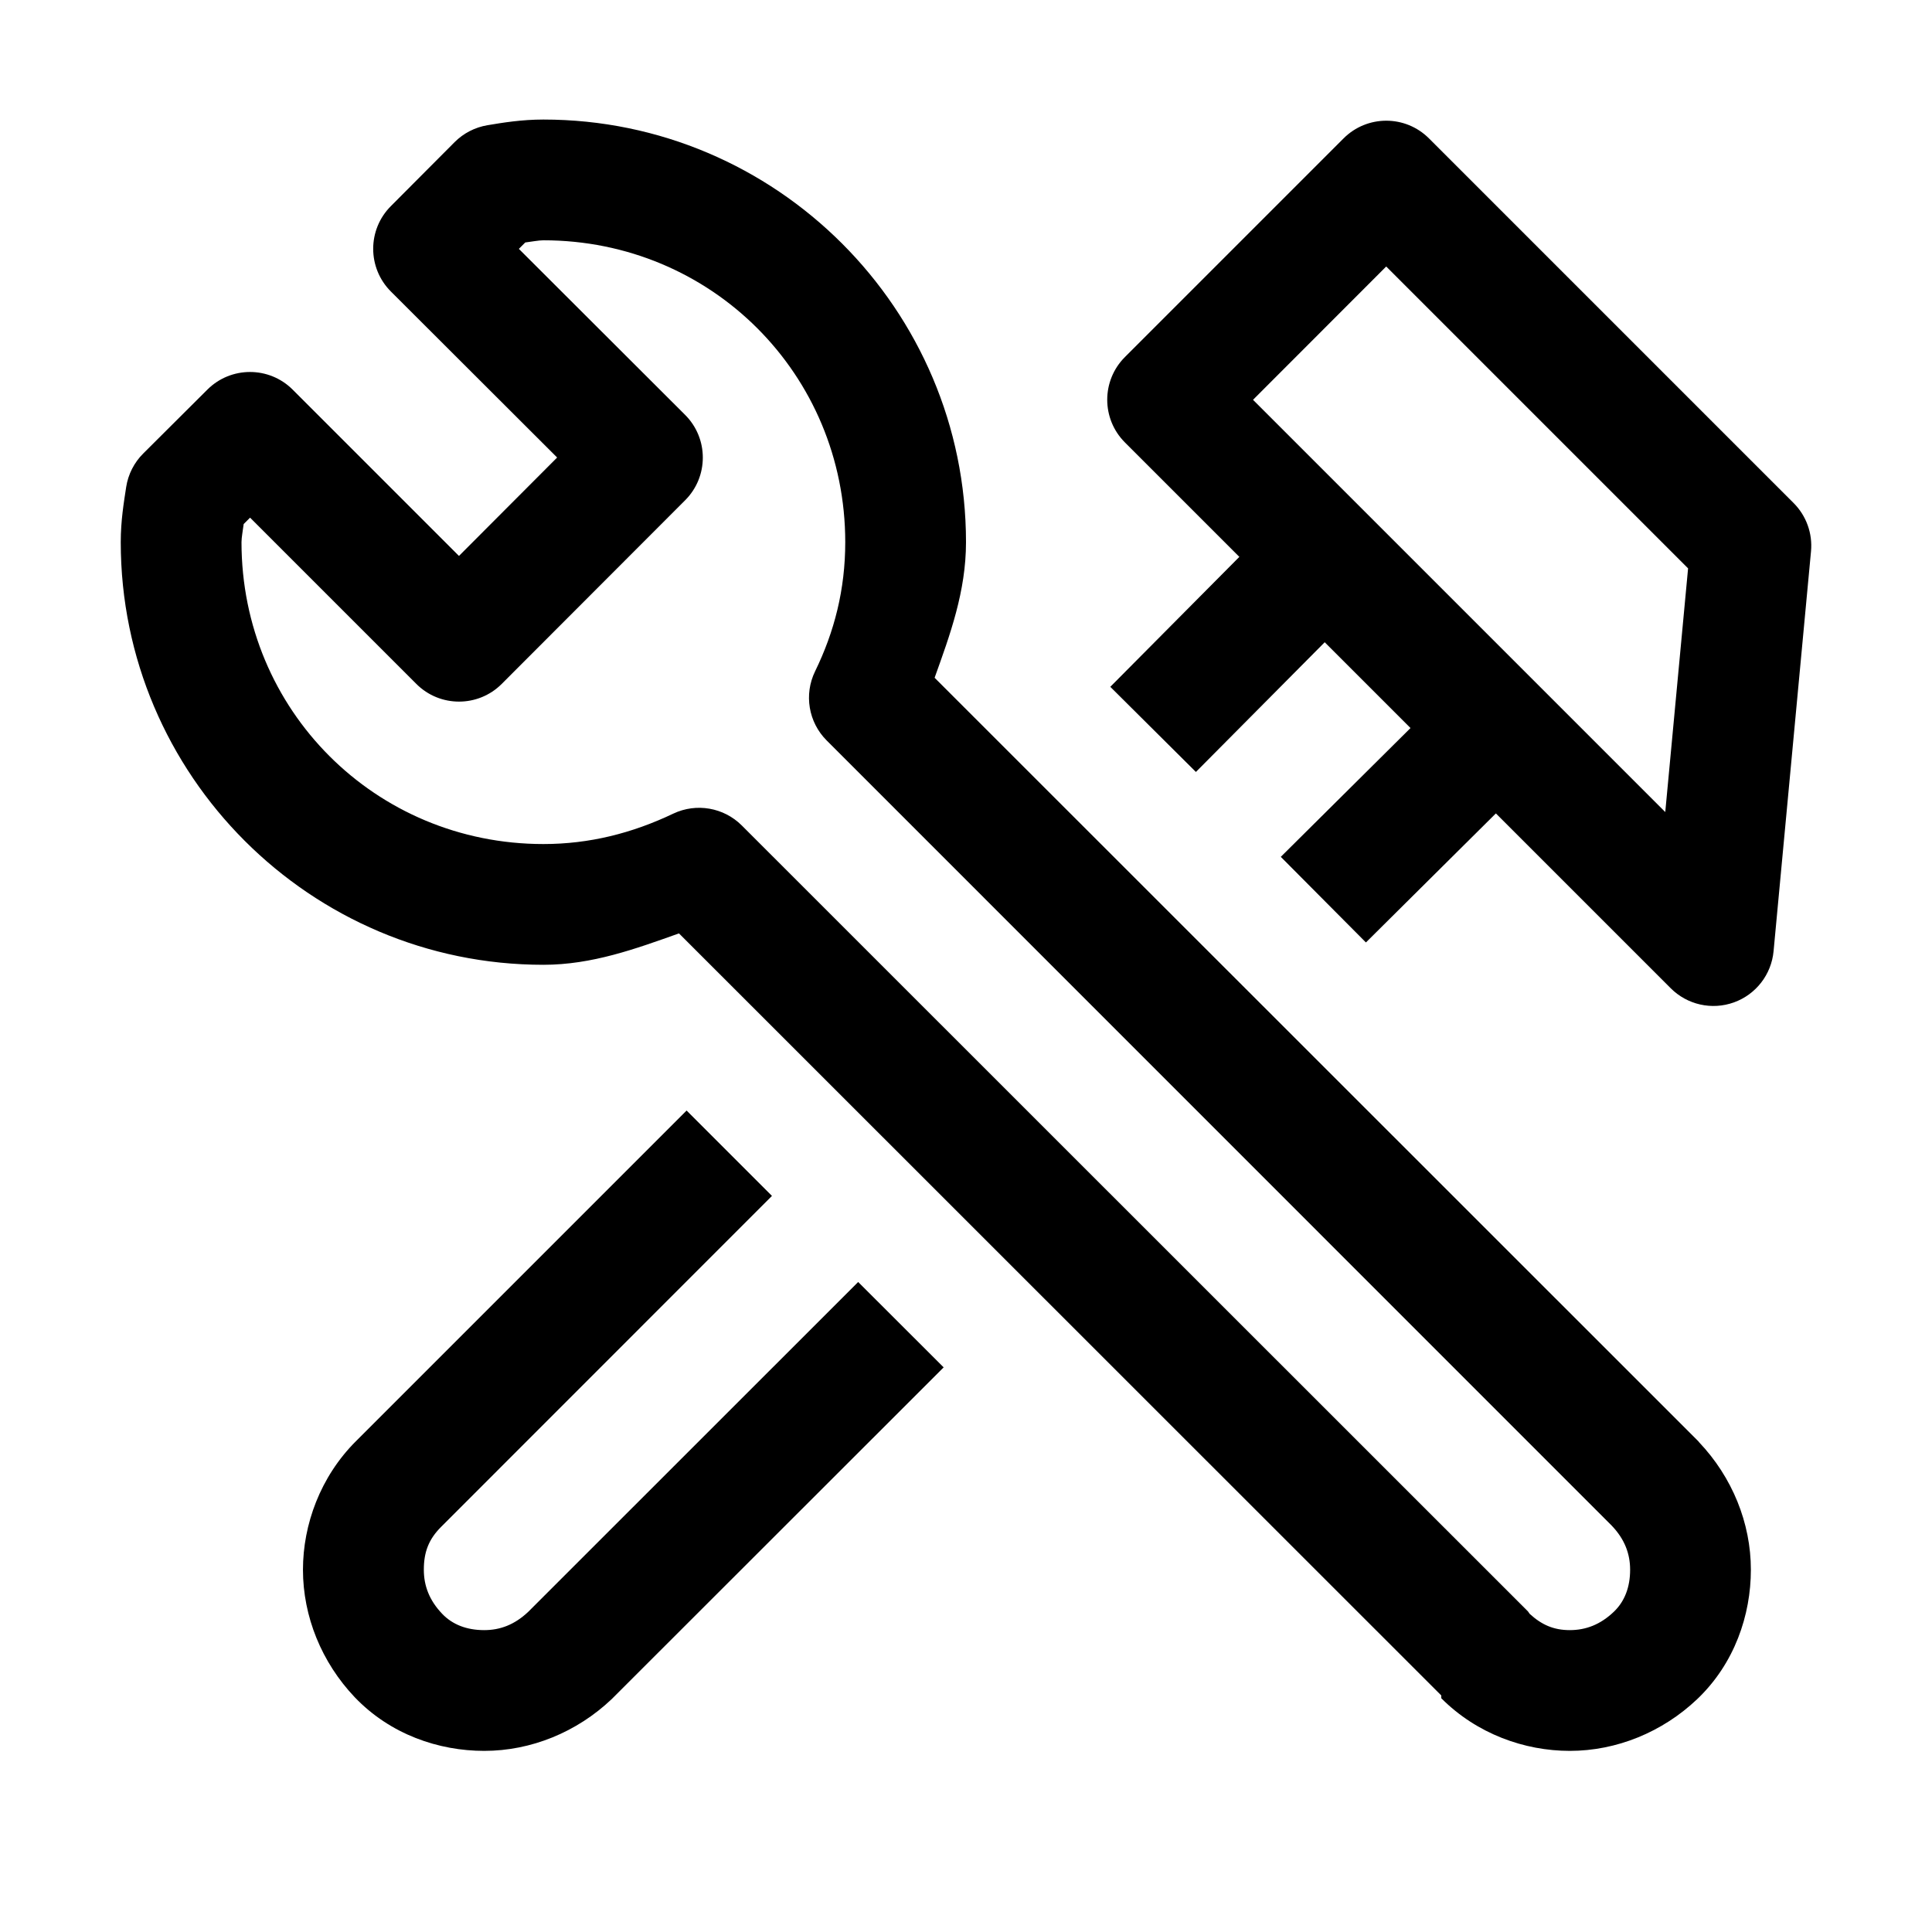
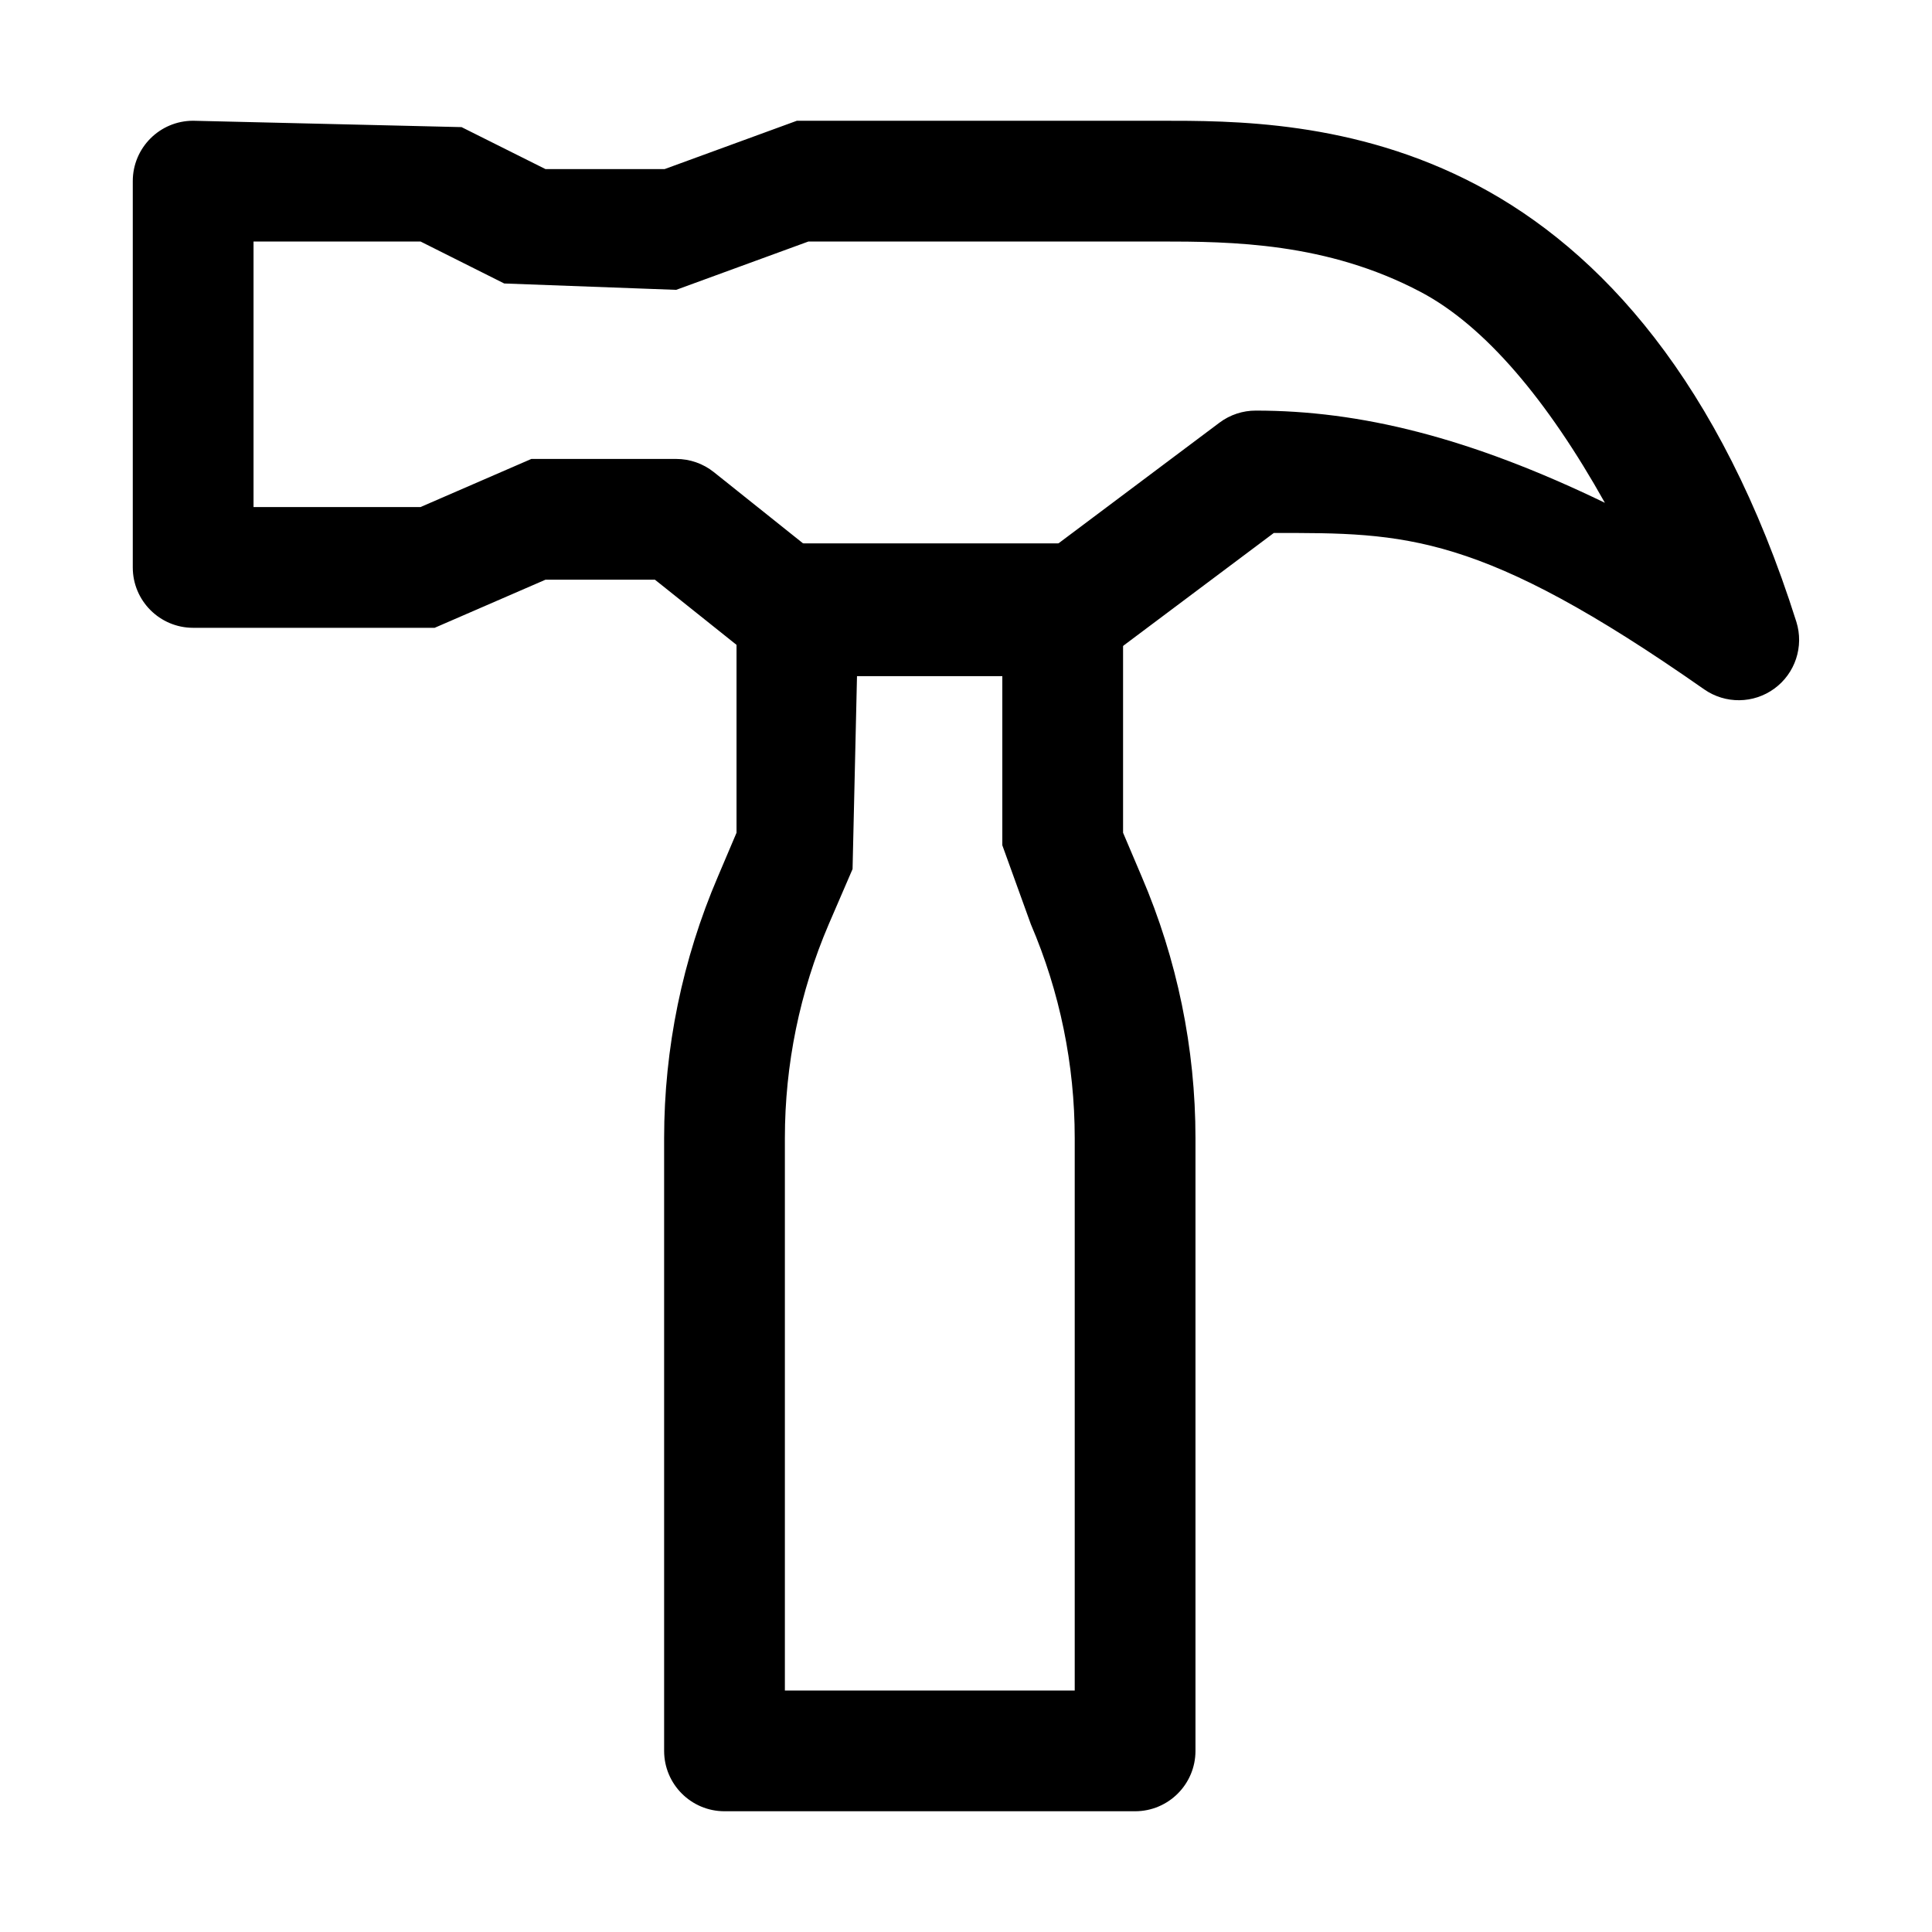
<svg xmlns="http://www.w3.org/2000/svg" width="1024px" height="1024px" viewBox="0 0 1024 1024">
-   <path d="M 10.615,4.258 9.195,5.688 9.904,6.393 11.324,4.963 Z M 12.037,5.676 10.607,7.096 11.312,7.805 12.742,6.385 Z M 5.686,9.197 2.947,11.936 c -0.294,0.294 -0.438,0.689 -0.438,1.064 0,0.388 0.155,0.767 0.428,1.055 C 3.233,14.365 3.634,14.5 4.01,14.5 c 0.388,0 0.767,-0.155 1.055,-0.428 l 0.004,-0.004 2.746,-2.744 L 7.107,10.617 4.375,13.348 C 4.262,13.455 4.142,13.5 4.01,13.5 3.865,13.5 3.747,13.454 3.662,13.365 3.555,13.253 3.51,13.132 3.51,13 c 0,-0.145 0.039,-0.252 0.145,-0.357 L 6.393,9.904 Z" transform="matrix(64,0,0,64,0,0)" />
-   <path d="m 4.5,0.99 c -0.181,0 -0.338,0.026 -0.463,0.047 A 0.5,0.5 0 0 0 3.766,1.176 l -0.529,0.531 a 0.5,0.5 0 0 0 0,0.707 l 1.377,1.375 L 3.801,4.604 2.424,3.227 a 0.5,0.5 0 0 0 -0.707,0 l -0.531,0.529 A 0.5,0.5 0 0 0 1.045,4.033 C 1.026,4.159 1,4.309 1,4.49 c 0,1.929 1.571,3.5 3.5,3.5 0.403,0 0.763,-0.132 1.123,-0.26 l 6.313,6.311 a 0.5,0.5 0 0 0 0,0.023 C 12.23,14.359 12.625,14.5 13,14.5 c 0.388,0 0.767,-0.155 1.055,-0.428 C 14.365,13.777 14.5,13.375 14.5,13 c 0,-0.388 -0.155,-0.767 -0.428,-1.055 a 0.5,0.5 0 0 0 -0.008,-0.01 L 7.74,5.613 C 7.868,5.256 8,4.898 8,4.49 8,2.561 6.429,0.99 4.5,0.99 Z M 11.127,1.146 9.316,2.957 a 0.5,0.5 0 0 0 0,0.707 L 13.836,8.184 A 0.5,0.5 0 0 0 14.688,7.877 L 14.998,4.566 A 0.5,0.5 0 0 0 14.854,4.166 L 11.834,1.146 a 0.5,0.5 0 0 0 -0.707,0 z M 4.5,1.99 c 1.391,0 2.5,1.109 2.5,2.5 0,0.392 -0.09,0.742 -0.25,1.07 a 0.5,0.5 0 0 0 0.096,0.572 L 13.348,12.635 C 13.455,12.747 13.5,12.868 13.5,13 c 0,0.145 -0.046,0.263 -0.135,0.348 C 13.253,13.455 13.132,13.5 13,13.5 c -0.134,0 -0.234,-0.045 -0.332,-0.135 a 0.5,0.5 0 0 0 -0.014,-0.02 L 6.143,6.836 A 0.5,0.5 0 0 0 5.576,6.738 C 5.234,6.901 4.88,6.99 4.5,6.99 c -1.391,0 -2.5,-1.109 -2.5,-2.5 0,-0.039 0.012,-0.102 0.018,-0.15 l 0.053,-0.053 1.377,1.377 a 0.5,0.5 0 0 0 0.707,0 L 5.674,4.143 a 0.5,0.5 0 0 0 0,-0.707 l -1.377,-1.375 0.053,-0.053 C 4.401,2.002 4.46,1.99 4.5,1.99 Z m 6.98,0.217 2.5,2.5 -0.189,2.018 -3.414,-3.414 z" transform="matrix(64,0,0,64,0,0)" />
+   <path d="M 102.375 64 C 84.703 64 70.375 78.328 70.375 96 L 70.375 300.75 C 70.375 318.422 84.703 332.75 102.375 332.75 L 230.375 332.75 L 289.125 307.25 L 347.125 307.25 L 402.375 351.375 C 408.055 355.91 415.105 358.379 422.375 358.375 L 563.125 358.375 C 570.062 358.395 576.82 356.156 582.375 352 L 675.125 282.5 C 744.926 282.387 784.414 282.191 903.25 365.375 C 914.469 373.203 929.418 373.039 940.461 364.961 C 951.5 356.887 956.188 342.688 952.125 329.625 C 911.879 202.184 848.262 132.637 782.875 98.125 C 717.488 63.613 652.777 64 614.375 64 L 422.375 64 L 352.25 89.625 L 289.125 89.625 L 244.625 67.375 Z M 134.375 128 L 222.875 128 L 267.25 150.25 L 358.375 153.625 L 428.5 128 L 614.375 128 C 652.777 128 703.188 128.461 753 154.75 C 787.105 172.75 820.23 212.16 850.625 266.5 C 778.59 231.652 720.668 217.625 665.625 217.625 C 658.688 217.605 651.93 219.844 646.375 224 L 552.5 294.375 L 433.625 294.375 L 378.375 250.25 C 372.695 245.715 365.645 243.246 358.375 243.25 L 281.625 243.25 L 222.875 268.75 L 134.375 268.75 Z M 134.375 128 " />
+   <path d="M 422.375 288 C 404.703 288 390.375 302.328 390.375 320 L 390.375 441.375 L 380.5 464.625 C 361.719 508.441 352 555.582 352 603.25 L 352 928 C 352 945.672 366.328 960 384 960 L 601.625 960 C 619.297 960 633.625 945.672 633.625 928 L 633.625 603.25 C 633.625 555.578 623.902 508.438 605.125 464.625 L 595.25 441.375 L 595.25 320 C 595.25 302.328 580.922 288 563.25 288 Z M 454.375 352 L 531.25 352 L 531.25 448 L 546.375 489.875 C 561.738 525.727 569.625 564.25 569.625 603.25 L 569.625 896 L 416 896 L 416 603.25 C 416 564.246 423.883 525.723 439.25 489.875 L 451.875 460.625 Z M 454.375 352 " />
</svg>
